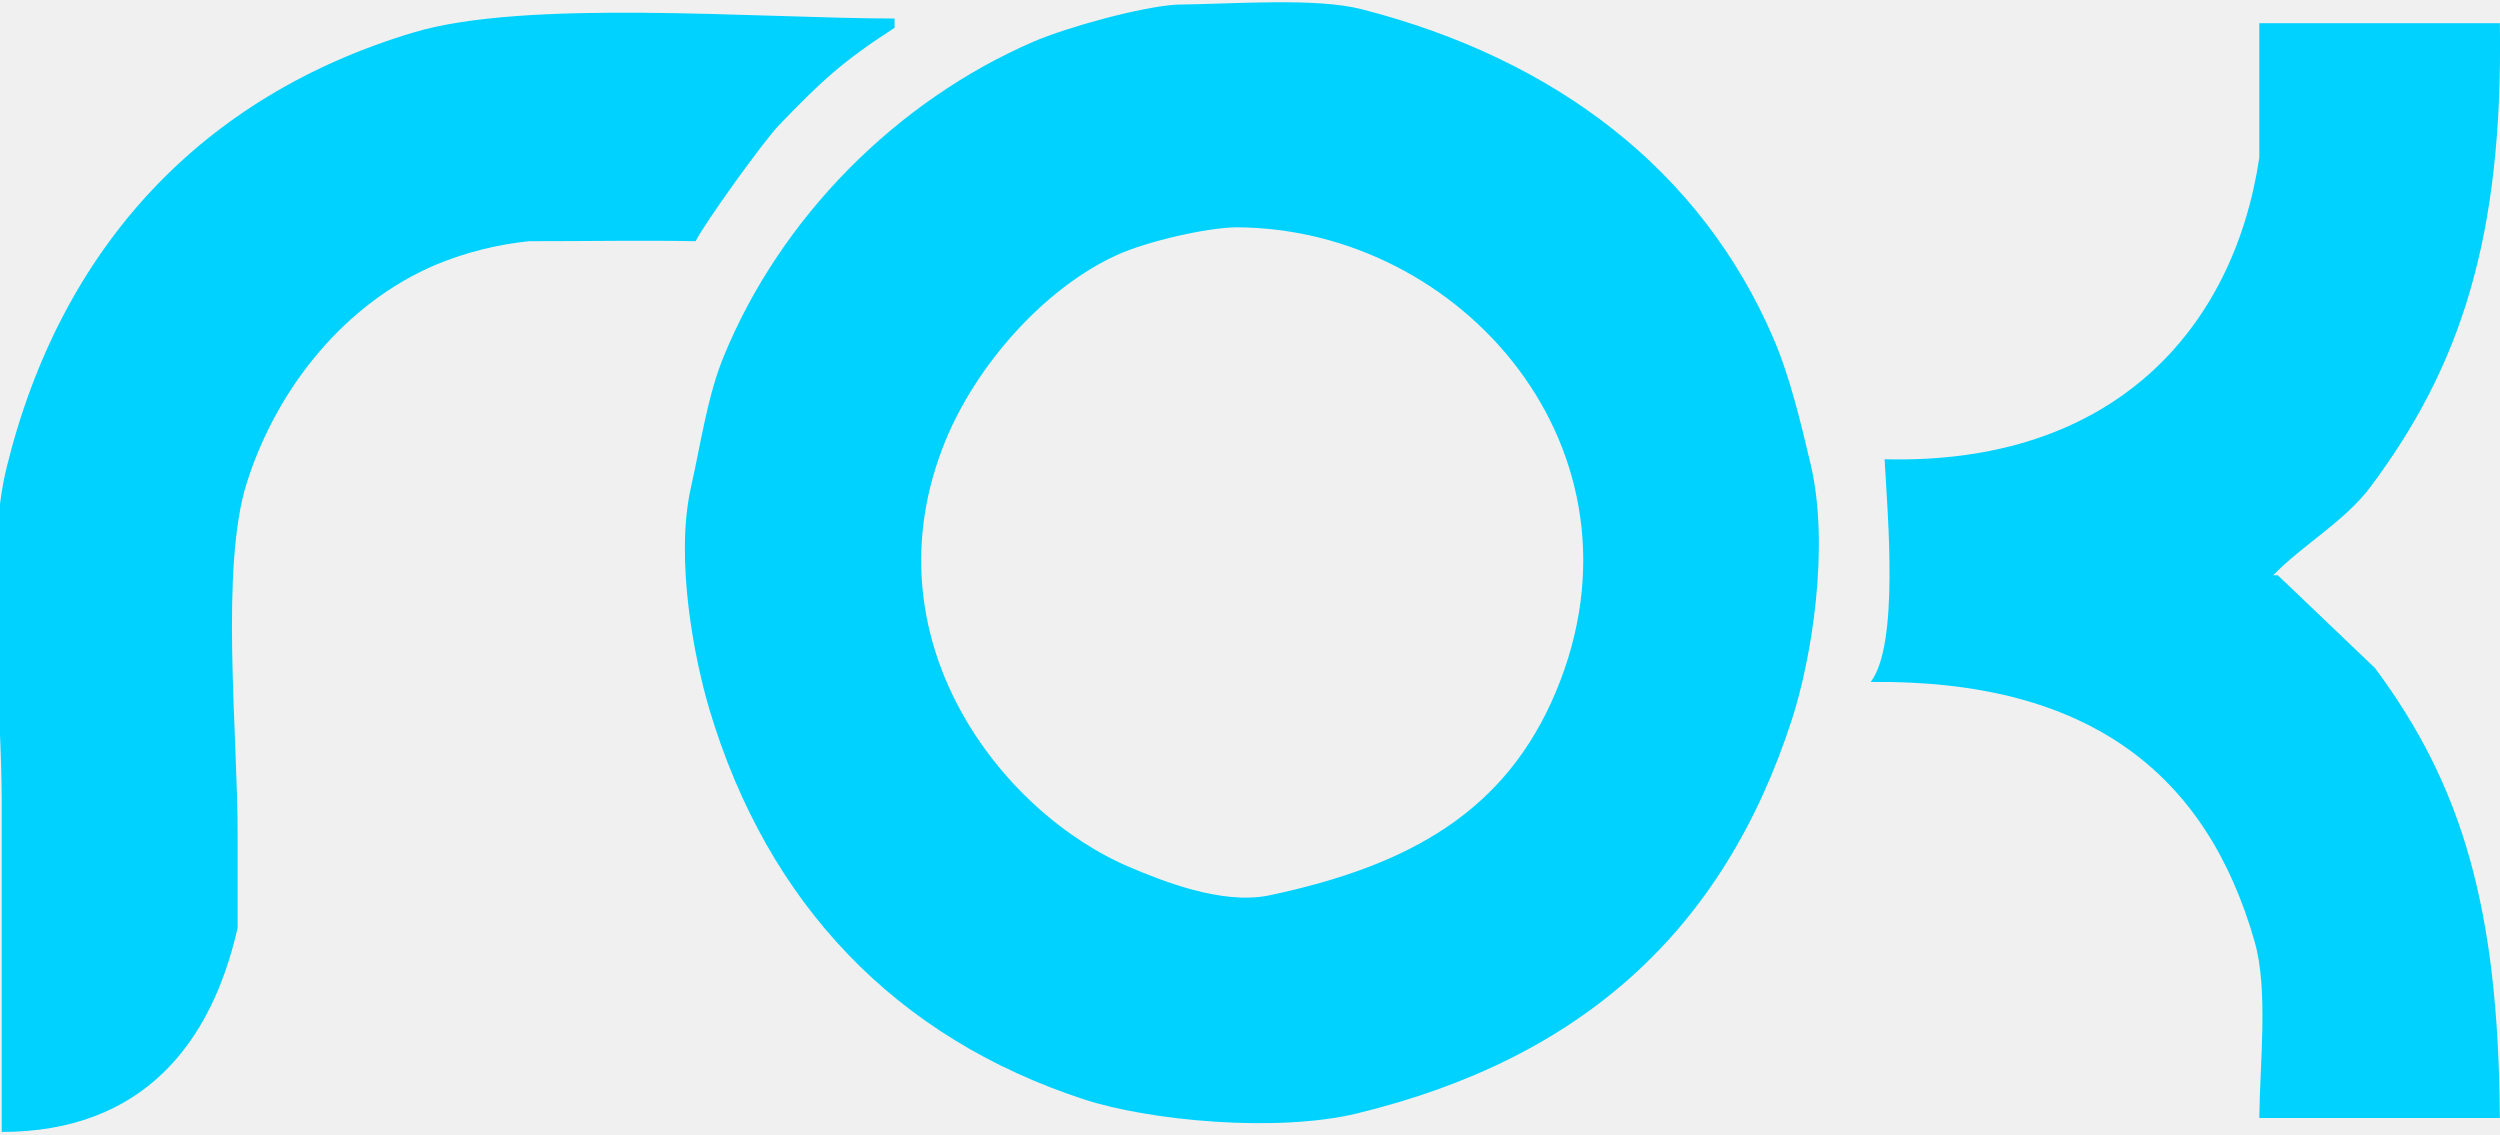
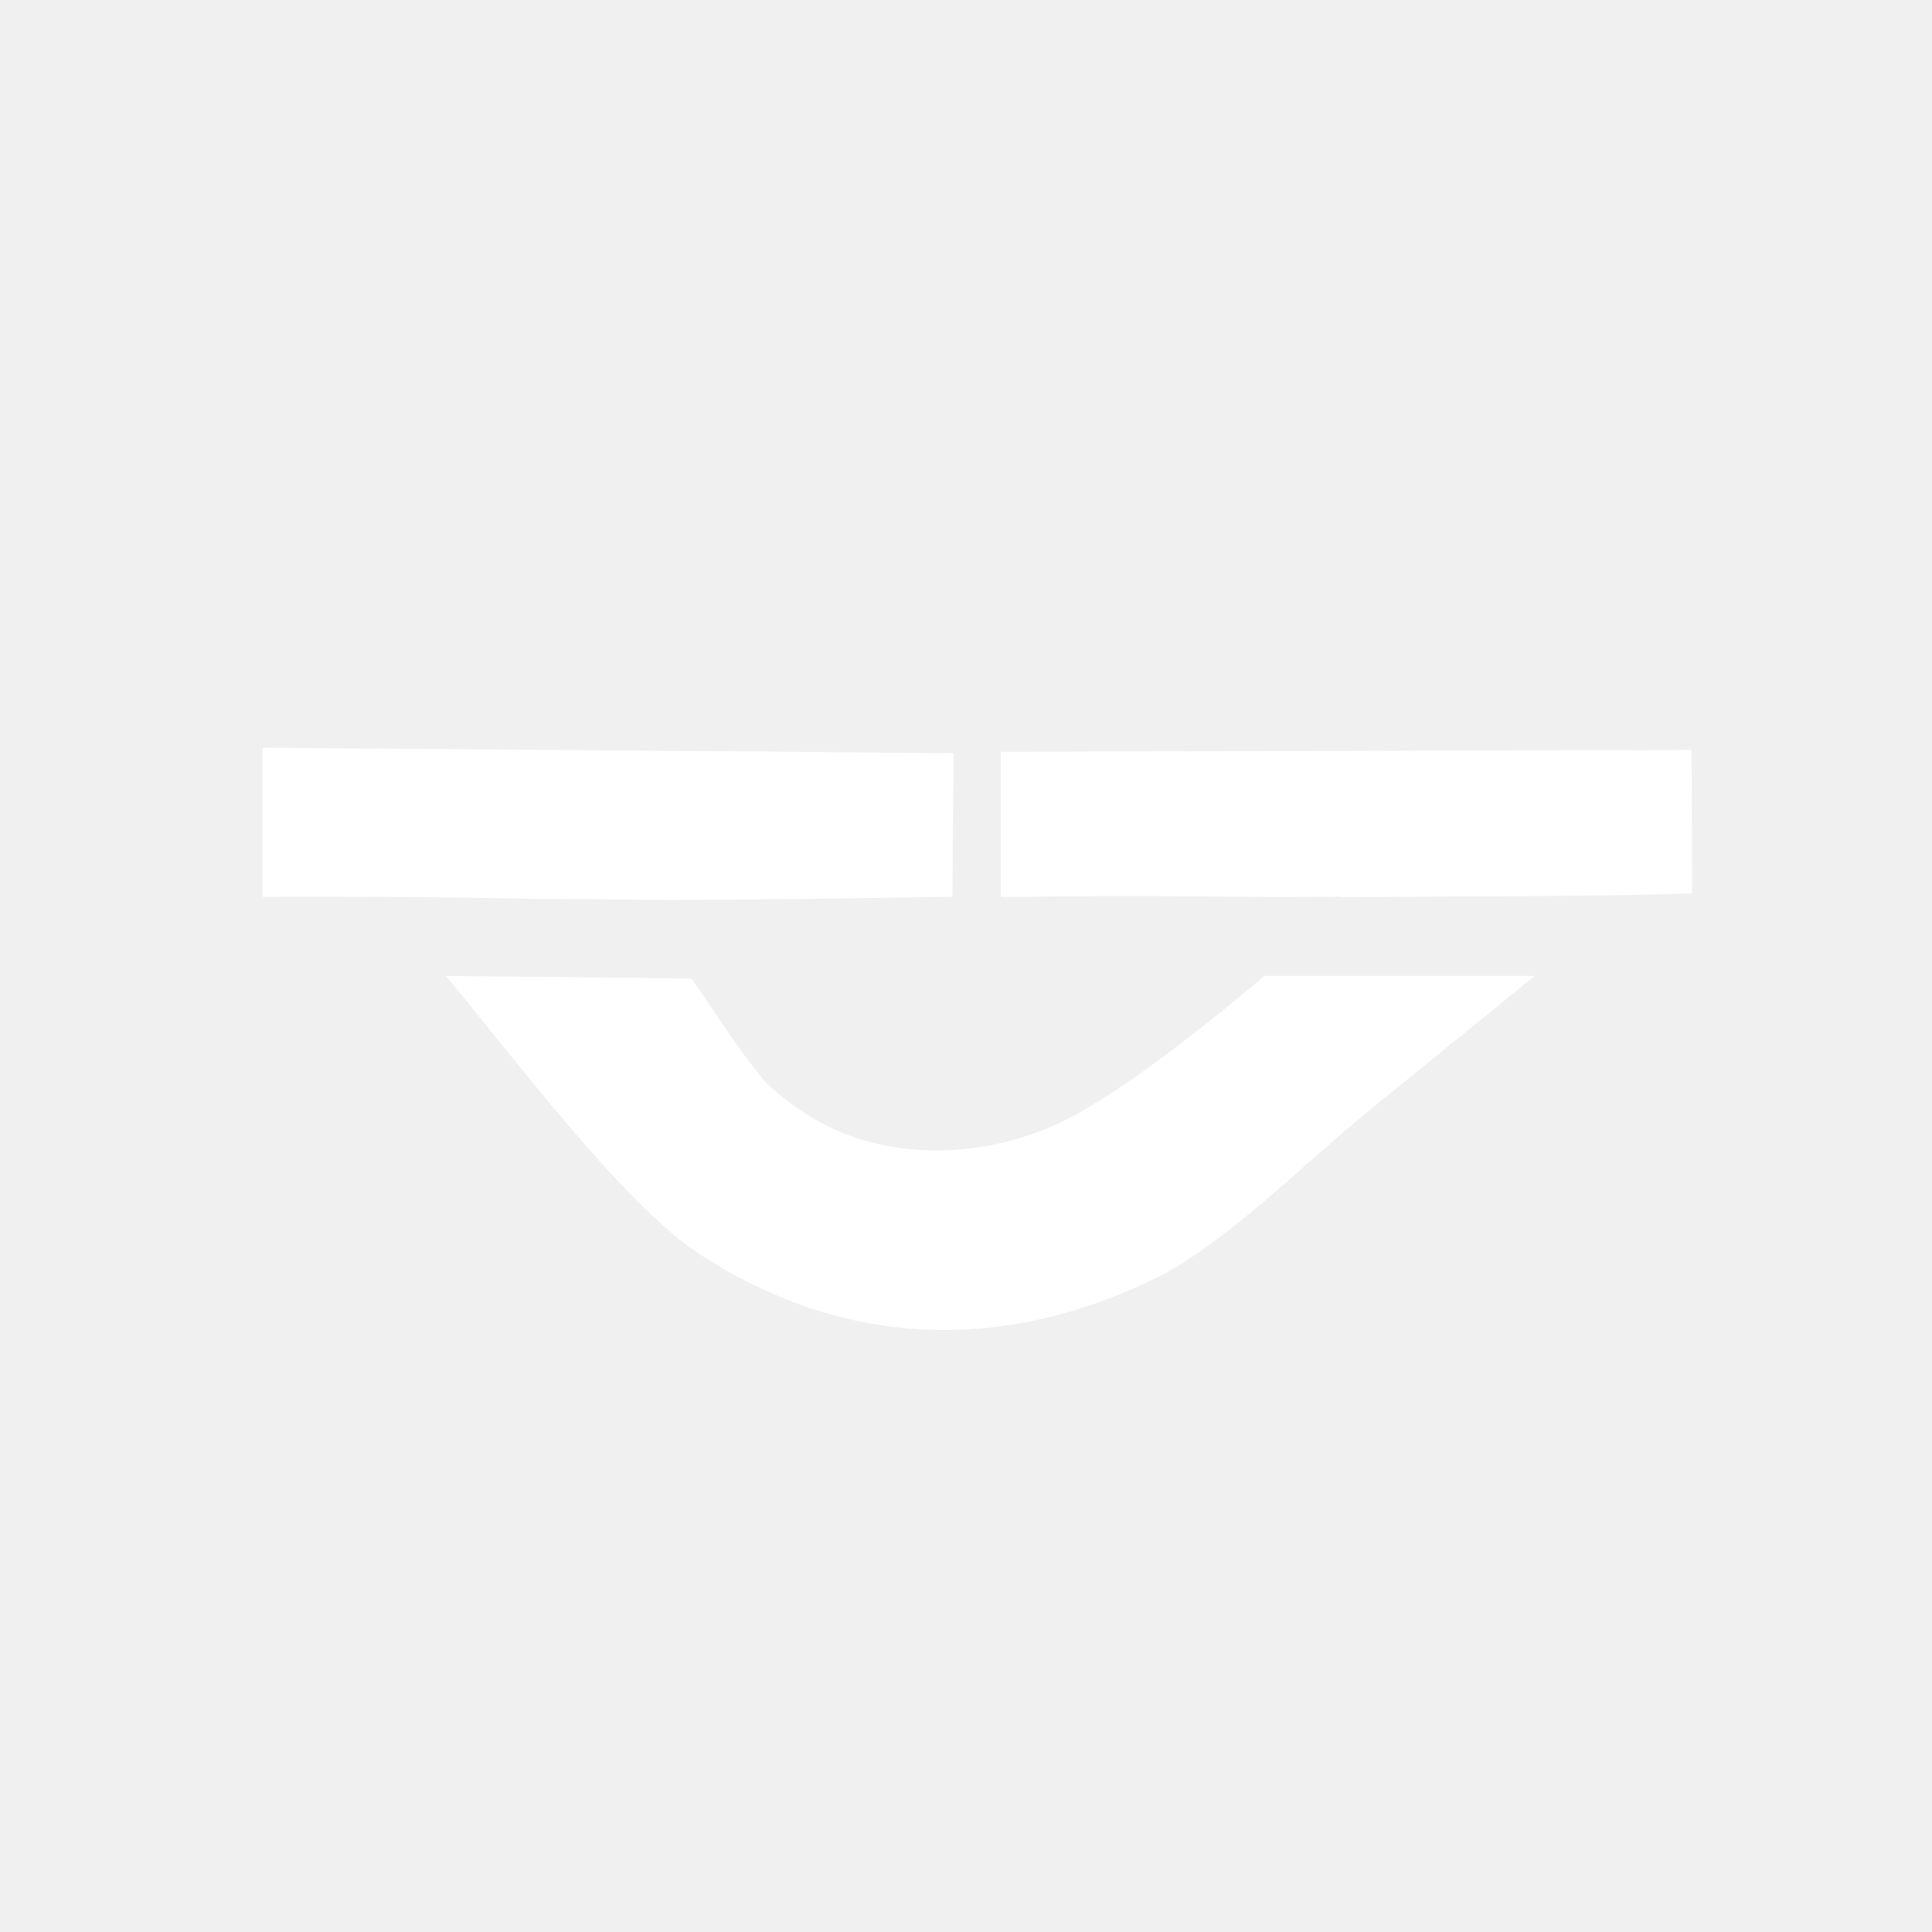
- <svg xmlns="http://www.w3.org/2000/svg" width="540" height="245" viewBox="0 0 540 245">
-   <defs>
-     <style>
-       .cls-1 {
-         fill: #00d2ff;
-       }
-     </style>
-   </defs>
-   <path id="Shape_316_1" data-name="Shape 316 1" class="cls-1" d="M254.183,1.5c12.65-.153,30.068-1.536,39.97,1,41.809,10.715,73.309,34.758,88.934,71.146,3.548,8.264,5.871,18.1,7.994,27.055,4.2,17.737.262,41.916-4,55.113-14.755,45.712-45.458,73.41-93.93,85.175-17.4,4.222-44.951,1.567-58.956-3.006-40.717-13.3-68.38-42.233-80.939-84.173-3.213-10.731-7.538-32.422-4-48.1,2.086-9.234,3.538-19.581,7-28.058,12.291-30.138,37.373-55.345,66.95-68.14C230.586,6.325,246.645,1.929,254.183,1.5ZM193.229,4.507v2c-11.267,7.26-15.97,11.663-24.981,21.043-3.331,3.467-15.991,21.032-17.987,25.051-10.092-.215-23.652,0-35.973,0A71.643,71.643,0,0,0,94.3,57.616c-19.336,8.142-34.3,26.155-40.969,47.1-5.809,18.243-2,53.784-2,76.156V200.91C45.669,225.922,30.837,244.982.374,245V173.854c0-21.479-3.642-53.139,1-72.148,11.7-47.9,42.346-80.527,87.934-94.193C113.536,0.25,162.933,4.43,193.229,4.507Zm294.779,1h51.961c0.76,46.78-8.751,74.521-27.979,100.206-5.553,7.417-14.544,12.421-20.984,19.039h1l20.984,20.041c18.874,25.4,26.686,51.84,26.98,97.2H488.008c0.131-12.081,1.97-27.677-1-38.078-10.3-36.062-35.521-56.624-82.938-56.115h0c6.141-8.056,3.7-35.483,3-48.1,49.283,1.273,75.372-27.967,80.939-65.133V5.509ZM267.174,49.6c-6.235.013-19.373,2.99-25.981,6.012-15.7,7.182-30.31,23.8-36.972,40.082-17.483,42.718,12.045,80.457,39.97,92.189,6.474,2.72,19.721,8.177,29.977,6.012,30.652-6.468,51.214-18.351,61.954-44.09C357.822,97.8,315.761,49.806,267.174,49.6Z" transform="translate(0 -0.5)" />
+ <svg xmlns="http://www.w3.org/2000/svg" id="eY71WTSRmzn1" viewBox="0 0 540 540" shape-rendering="geometricPrecision" text-rendering="geometricPrecision">
+   <g fill="#Fff">
+     <g id="eY71WTSRmzn2" transform="translate(-99.97038 108.8314)">
+       <g transform="translate(0 0.00002)">
+         <path id="eY71WTSRmzn4" d="M488.13,2.09h51.73c.76,46.78-8.71,77.44-27.86,103.12-5.53,7.42-13.48,12.42-19.89,19.04c0,0,0-0.0 0-0s20.89,20.04,20.89,20.04c18.79,25.4,26.57,51.84,26.86,97.2h-51.73c.13-12.08,1.96-27.67-1-38.08-10.25-36.06-35.36-56.62-82.57-56.11c0,0,1.47,0,1.47,0c3.63-13.51,2.21-35.18-0-48.1c49.06,1.27,76.35-27.97,81.89-65.13.93-9.69.35-22.48.21-31.98Z" transform="matrix(0 0.805389-.805389 0 574.5906-292.9013)" opacity="0" />
+         <path id="eY71WTSRmzn5" d="M473.084,2.227l49.856.39c.76,46.78.023,68.852.073,98.303.013,7.313-.014,11.568-.111,23.873c0,0-.145-.002-.145-.002s-.134,22.33-.134,22.33-1.311,50.071-1.021,95.431l-50.392-.535c.13-12.08.303-38.755.303-38.755s.261-33.397.428-54.776c0,0-0-0-0-0.0.128-16.368.376-48.109.376-48.109s.515-65.917.515-65.917.392-22.733.252-32.233Z" transform="matrix(.00862 0.805343-.805343 0.00862 570.5143-280.2639)" />
+         <path id="eY71WTSRmzn6" d="M255.33,1c12.59-.15,29.94-1.54,39.79,1c41.63,10.71,72.99,34.76,88.55,71.15c3.52,8.26,5.84,18.1,7.95,27.05c4.18,17.74.26,41.92-3.98,55.11-14.69,45.72-45.26,73.41-93.52,85.18-17.32,4.22-44.75,1.57-58.7-3.01-40.53-13.3-70-42.23-82.49-84.17-3.21-10.73-5.59-36.65-3.98-48.48c2.07-10.77,3.89-19.58,8.89-30.75c12.24-30.14,37.21-52.26,66.66-65.06c7.35-3.18,23.34-7.58,30.83-8.01Zm12.93,48.1c-6.2.01-19.28,2.99-25.87,6.01-15.63,7.18-32.3,23.19-38.93,39.47-13.46,38.17,9.58,75.01,27.67,86.13c6.14,5.14,25.39,12.73,40.15,12.98c40.82-2.52,54.92-18.65,65.62-44.39c21.6-52-20.27-99.99-68.65-100.2h.01Z" transform="matrix(.816782 0 0 0.816782 49.63726 22.26962)" opacity="0" />
+       </g>
+       <g transform="translate(0 0.000001)">
+         <path id="eY71WTSRmzn8" d="M255.33,1c12.59-.15,29.94-1.54,39.79,1c41.63,10.71,72.99,34.76,88.55,71.15c3.52,8.26,5.84,18.1,7.95,27.05c4.18,17.74.26,41.92-3.98,55.11-14.69,45.72-45.26,73.41-93.52,85.18-17.32,4.22-44.75,1.57-58.7-3.01-40.53-13.3-70-42.23-82.49-84.17-3.21-10.73-5.59-36.65-3.98-48.48c2.07-10.77,3.89-19.58,8.89-30.75c12.24-30.14,37.21-52.26,66.66-65.06c7.35-3.18,23.34-7.58,30.83-8.01Zm12.93,48.1c-6.2.01-19.28,2.99-25.87,6.01-15.63,7.18-32.3,23.19-38.93,39.47-13.46,38.17,9.58,75.01,27.67,86.13c6.14,5.14,25.39,12.73,40.15,12.98c40.82-2.52,54.92-18.65,65.62-44.39c21.6-52-20.27-99.99-68.65-100.2h.01Z" transform="matrix(.816782 0 0 0.816782 49.63726 22.26962)" opacity="0" />
+         <path id="eY71WTSRmzn9" d="M473.084,2.227l49.856.39c.76,46.78,1.053,68.713,1.104,98.165.013,7.313-.094,12.071-.19,24.376c0,0,0-0,0,0s-.168,21.527-.168,21.527-1.035,49.973-.745,95.333h-51.73c.13-12.08.303-38.755.303-38.755s.261-33.397.428-54.776c0,0-0-0-0-0.0.128-16.368.376-48.109.376-48.109s.515-65.917.515-65.917.392-22.733.252-32.233Z" transform="matrix(0 0.805389-.805389 0 368.2824-279.359)" />
+       </g>
+       <g id="eY71WTSRmzn10" transform="matrix(-.642788-.766044 0.766044-.642788 350.2958 408.3318)">
+         <path id="eY71WTSRmzn11" d="M196.06,2.74c1.08.53.87,1.37,0,2-11.22,7.26-17.31,12.93-26.28,22.31-3.32,3.47-15.92,21.03-17.91,25.05-10.05-.21-23.55,0-35.81,0-6.84.701-13.542,2.392-19.9,5.02-19.25,8.14-34.15,26.15-40.79,47.1-5.78,18.24-1.99,53.78-1.99,76.15v20.04c-5.64,25.01-22.22,44.07-52.56,44.09l.61-71.45c0-21.47-2.41-52.83,2.21-71.84C15.29,53.31,45.8,20.68,91.19,7.01c24.12-7.26,74.71-4.35,104.87-4.27Z" transform="matrix(.996829 0.079568-.079568 0.996829 81.78134 50.60861)" opacity="0" />
+         <path id="eY71WTSRmzn12" d="M151.442,54.843C140.828,54.02,128.32,52.1,116.06,52.1c-6.84.701-13.542,2.392-19.9,5.02-19.25,8.14-34.15,26.15-40.79,47.1-5.78,18.24-6.368,51.407-6.368,73.777l-5.99,7.139c0,0-42.57,50.733-42.57,50.733L1.43,173.05c0-21.47-2.41-52.83,2.21-71.84C15.29,53.31,45.8,20.68,91.19,7.01c24.12-7.26,74.71-4.35,104.87-4.27" transform="translate(71.94145 58.05202)" />
+       </g>
+     </g>
+   </g>
</svg>
